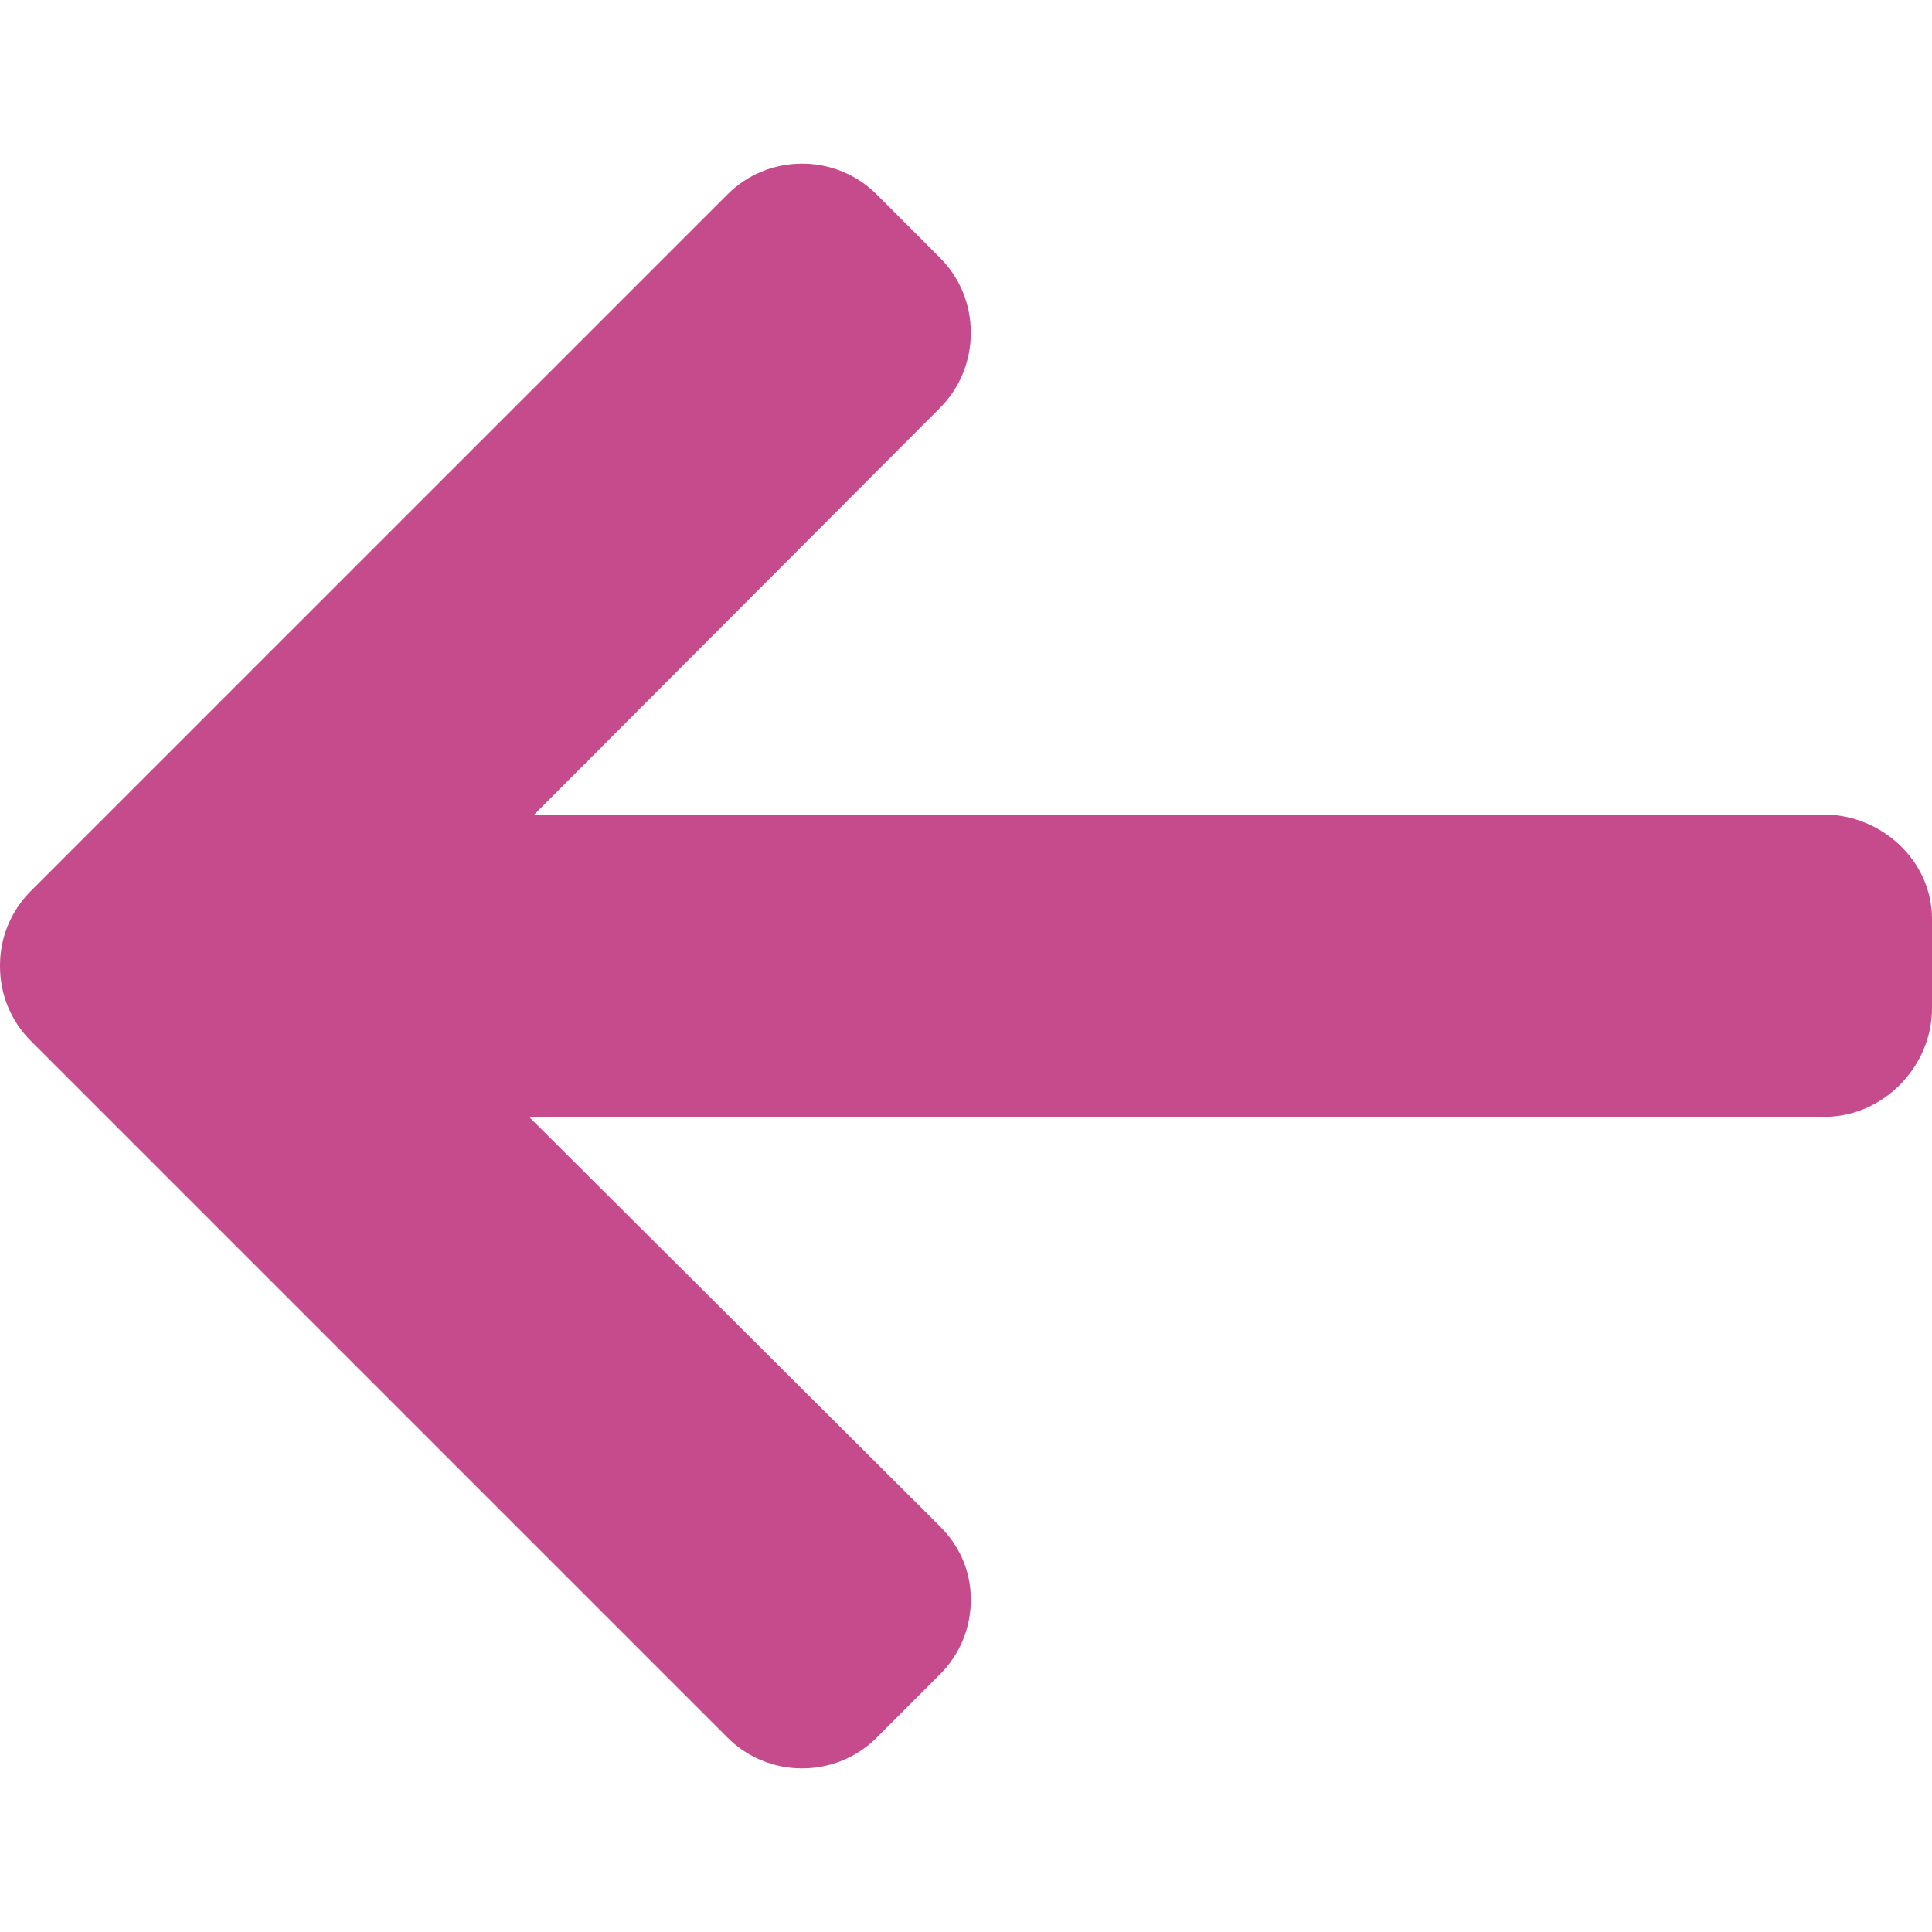
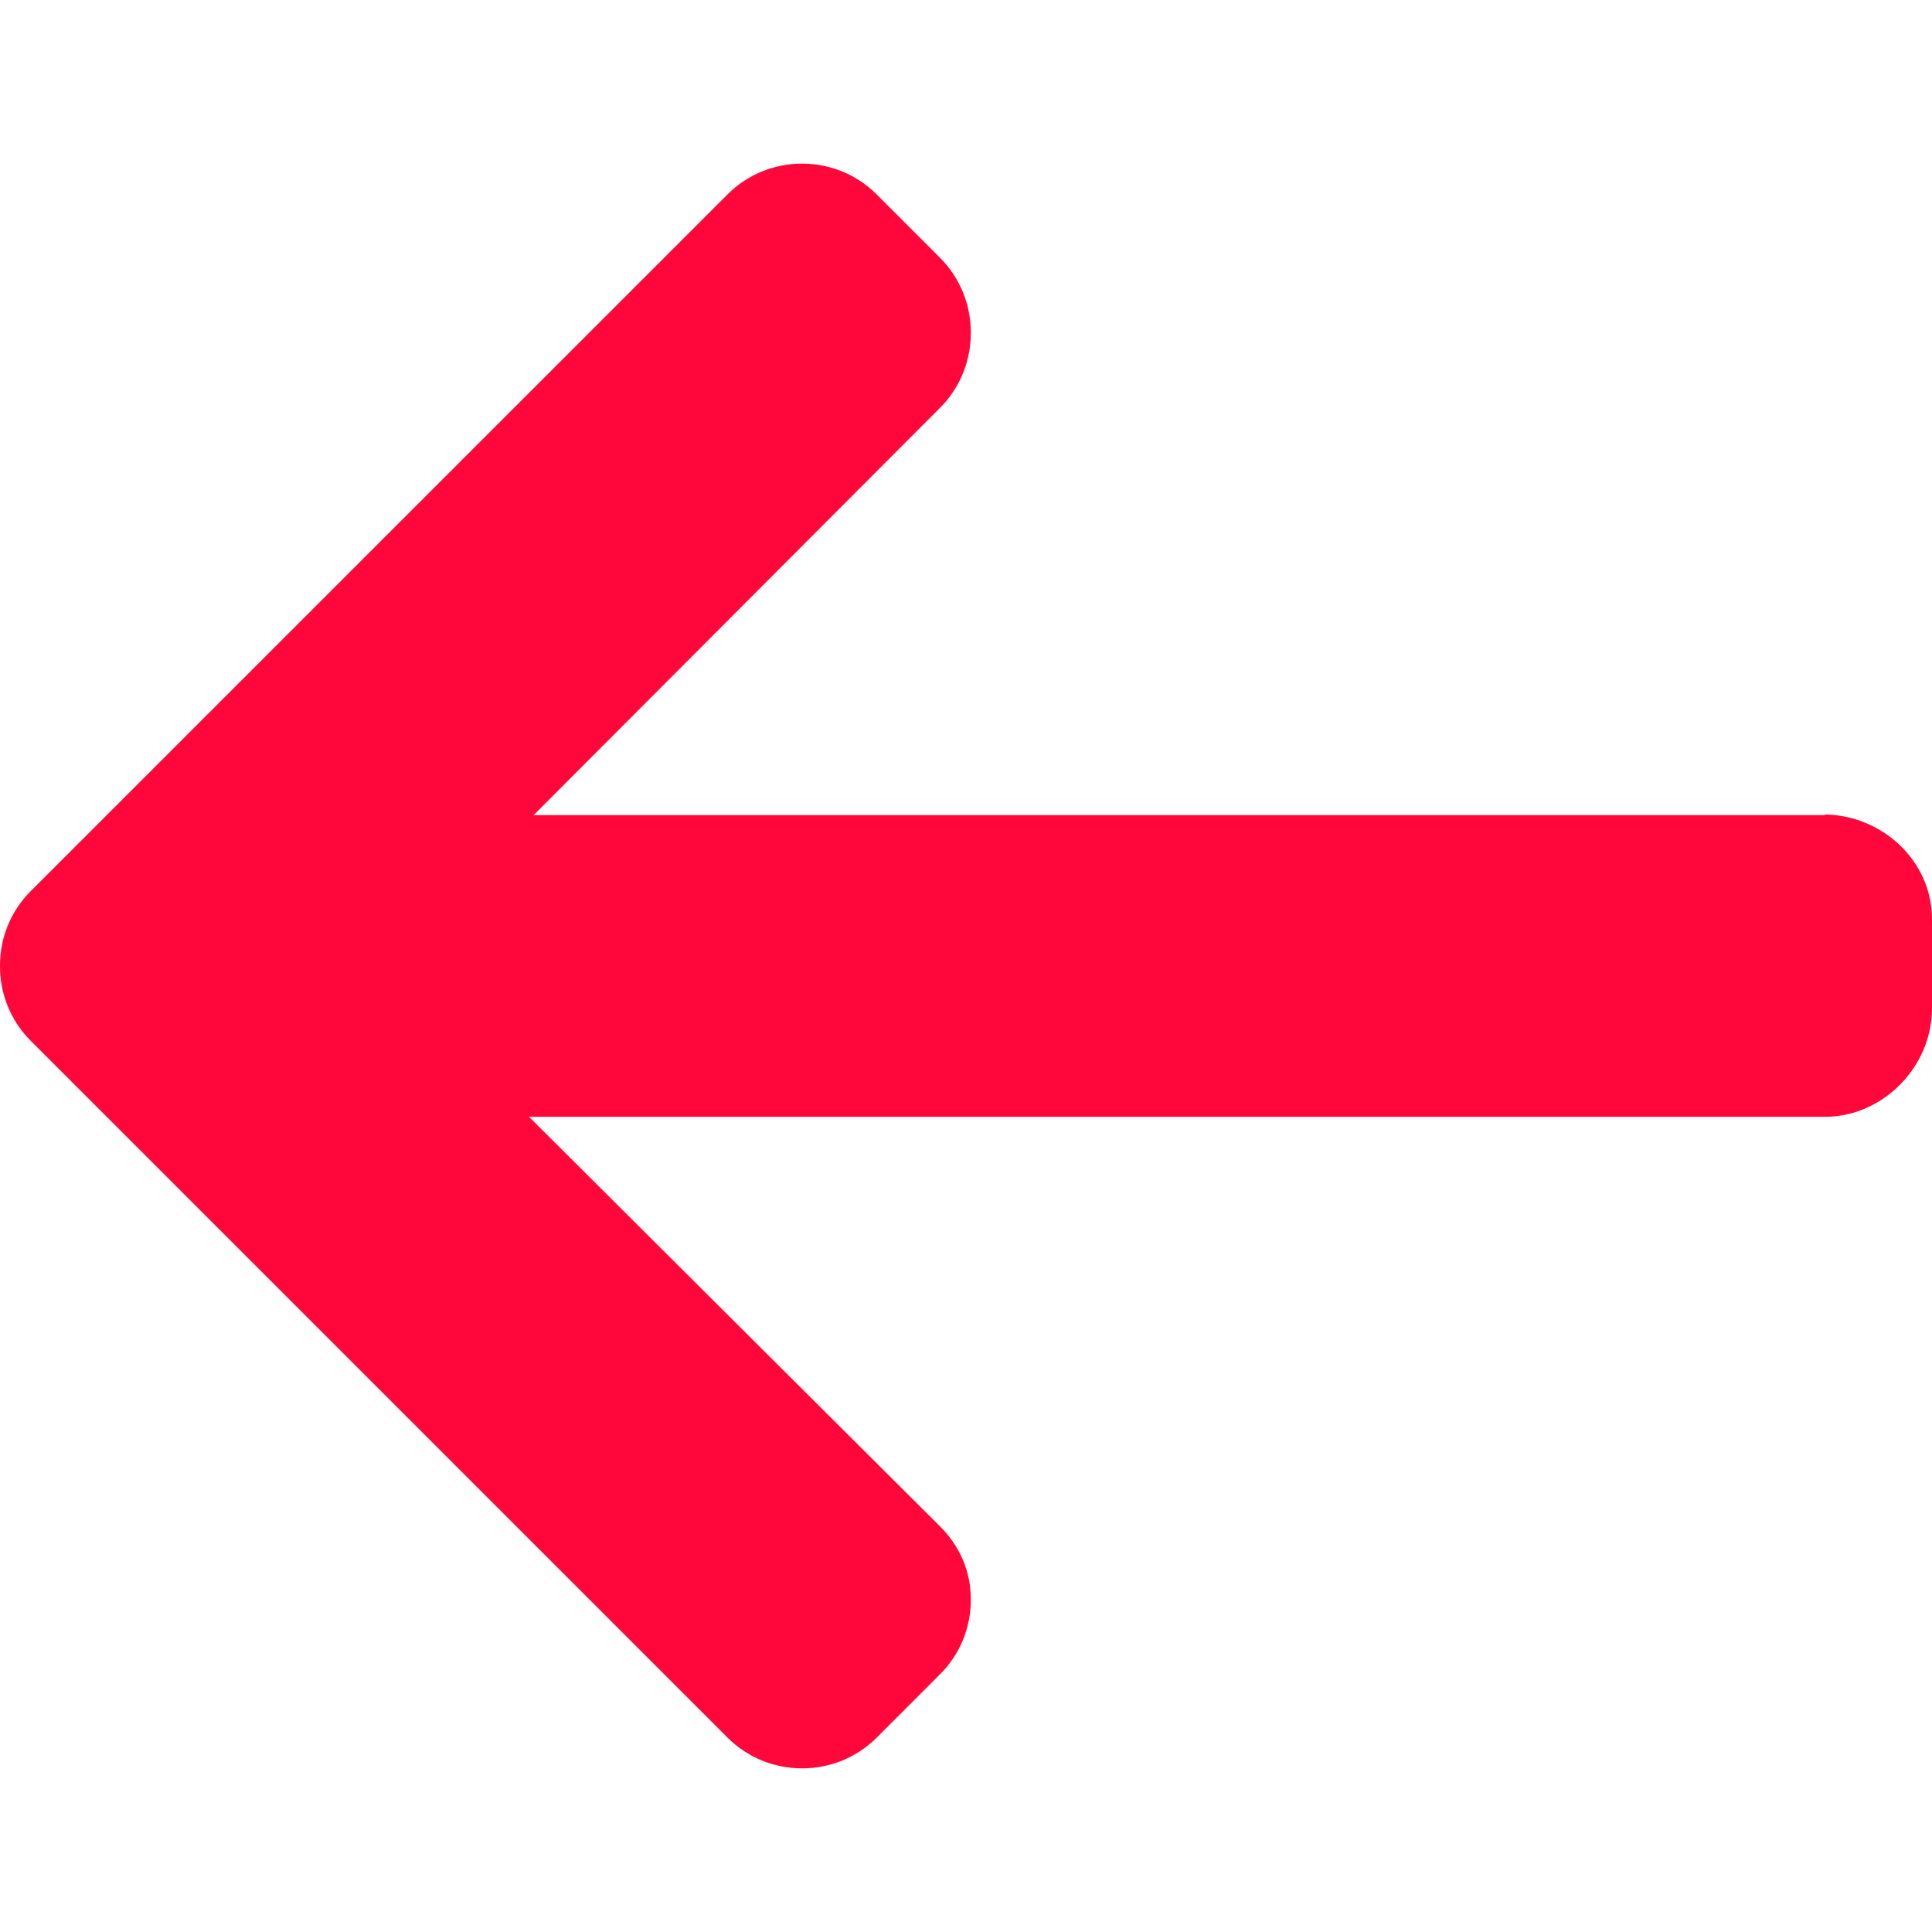
<svg xmlns="http://www.w3.org/2000/svg" version="1.1" id="Layer_1" x="0px" y="0px" viewBox="0 0 492 492" style="enable-background:new 0 0 492 492;" xml:space="preserve" width="512px" height="512px">
  <g>
    <g>
      <g>
-         <path d="M464.344,207.418l0.768,0.168H135.888l103.496-103.724c5.068-5.064,7.848-11.924,7.848-19.124    c0-7.2-2.78-14.012-7.848-19.088L223.28,49.538c-5.064-5.064-11.812-7.864-19.008-7.864c-7.2,0-13.952,2.78-19.016,7.844    L7.844,226.914C2.76,231.998-0.02,238.77,0,245.974c-0.02,7.244,2.76,14.02,7.844,19.096l177.412,177.412    c5.064,5.06,11.812,7.844,19.016,7.844c7.196,0,13.944-2.788,19.008-7.844l16.104-16.112c5.068-5.056,7.848-11.808,7.848-19.008    c0-7.196-2.78-13.592-7.848-18.652L134.72,284.406h329.992c14.828,0,27.288-12.78,27.288-27.6v-22.788    C492,219.198,479.172,207.418,464.344,207.418z" data-original="#000000" class="active-path" data-old_color="#000000" fill="#C64B8C" />
+         <path d="M464.344,207.418l0.768,0.168H135.888l103.496-103.724c5.068-5.064,7.848-11.924,7.848-19.124    c0-7.2-2.78-14.012-7.848-19.088L223.28,49.538c-5.064-5.064-11.812-7.864-19.008-7.864c-7.2,0-13.952,2.78-19.016,7.844    L7.844,226.914C2.76,231.998-0.02,238.77,0,245.974c-0.02,7.244,2.76,14.02,7.844,19.096l177.412,177.412    c5.064,5.06,11.812,7.844,19.016,7.844c7.196,0,13.944-2.788,19.008-7.844l16.104-16.112c5.068-5.056,7.848-11.808,7.848-19.008    c0-7.196-2.78-13.592-7.848-18.652L134.72,284.406h329.992c14.828,0,27.288-12.78,27.288-27.6v-22.788    C492,219.198,479.172,207.418,464.344,207.418z" data-original="#000000" class="active-path" data-old_color="#000000" fill="#FF073A" />
      </g>
    </g>
  </g>
</svg>
